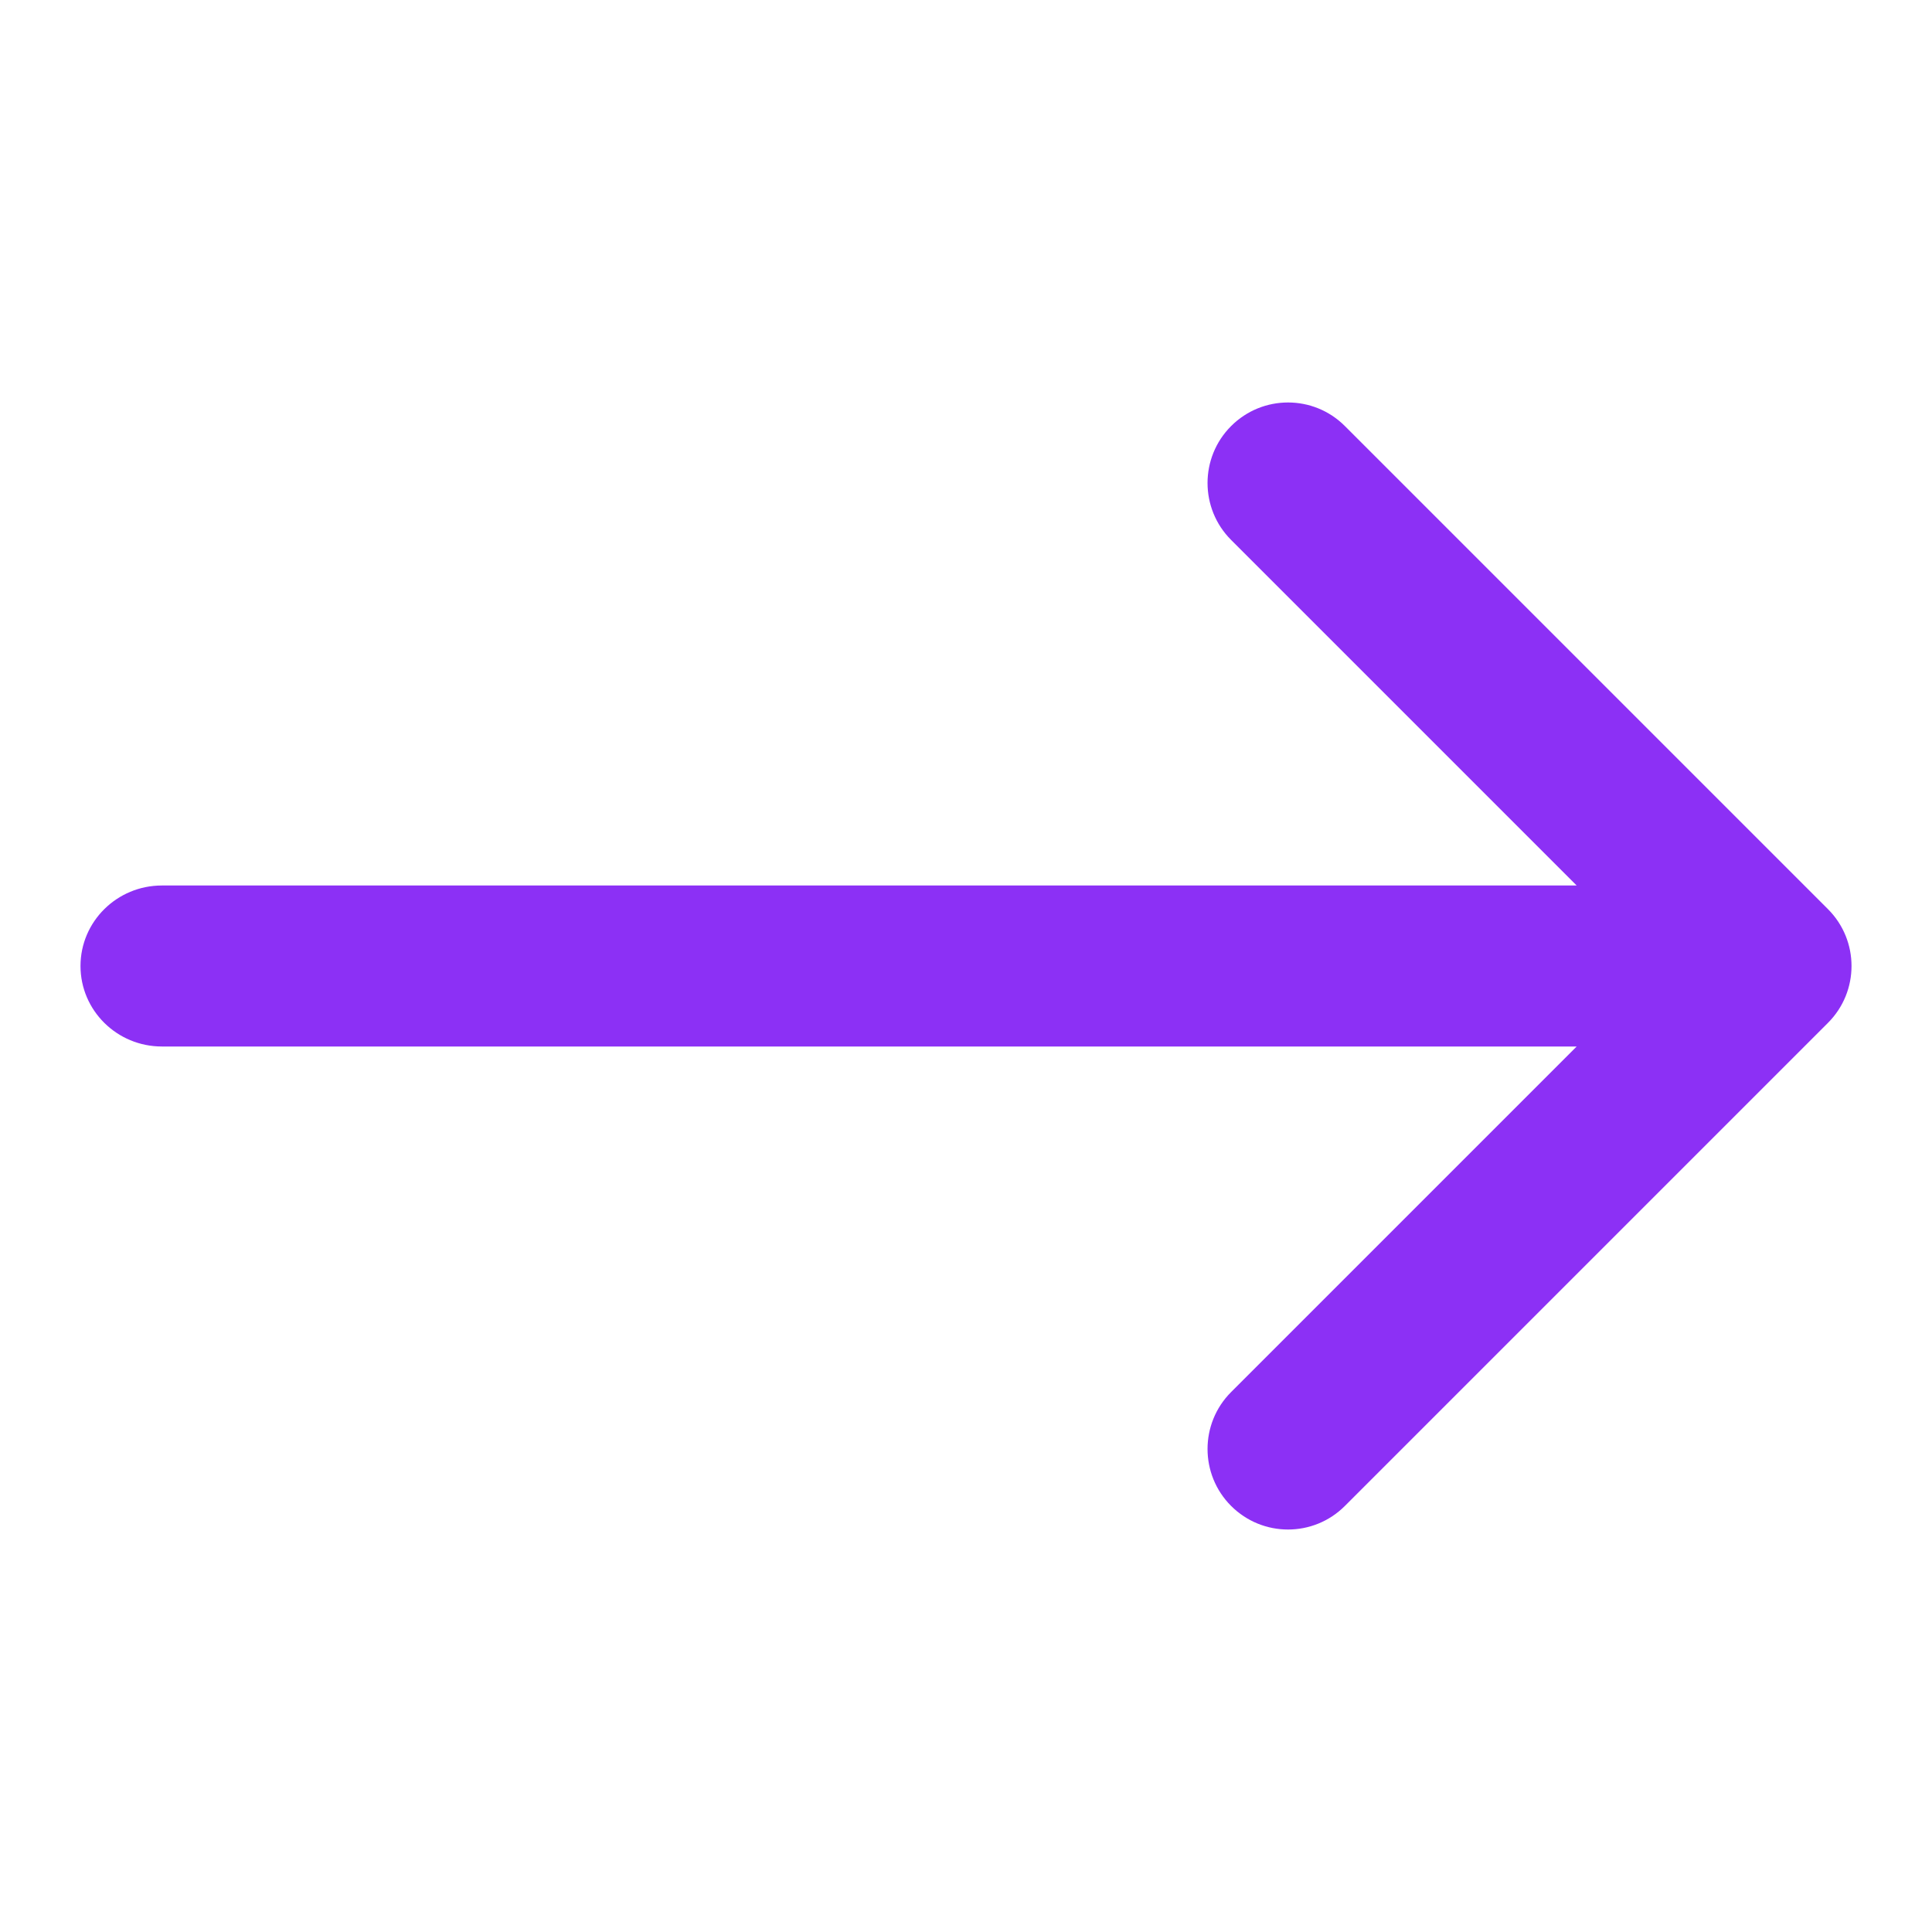
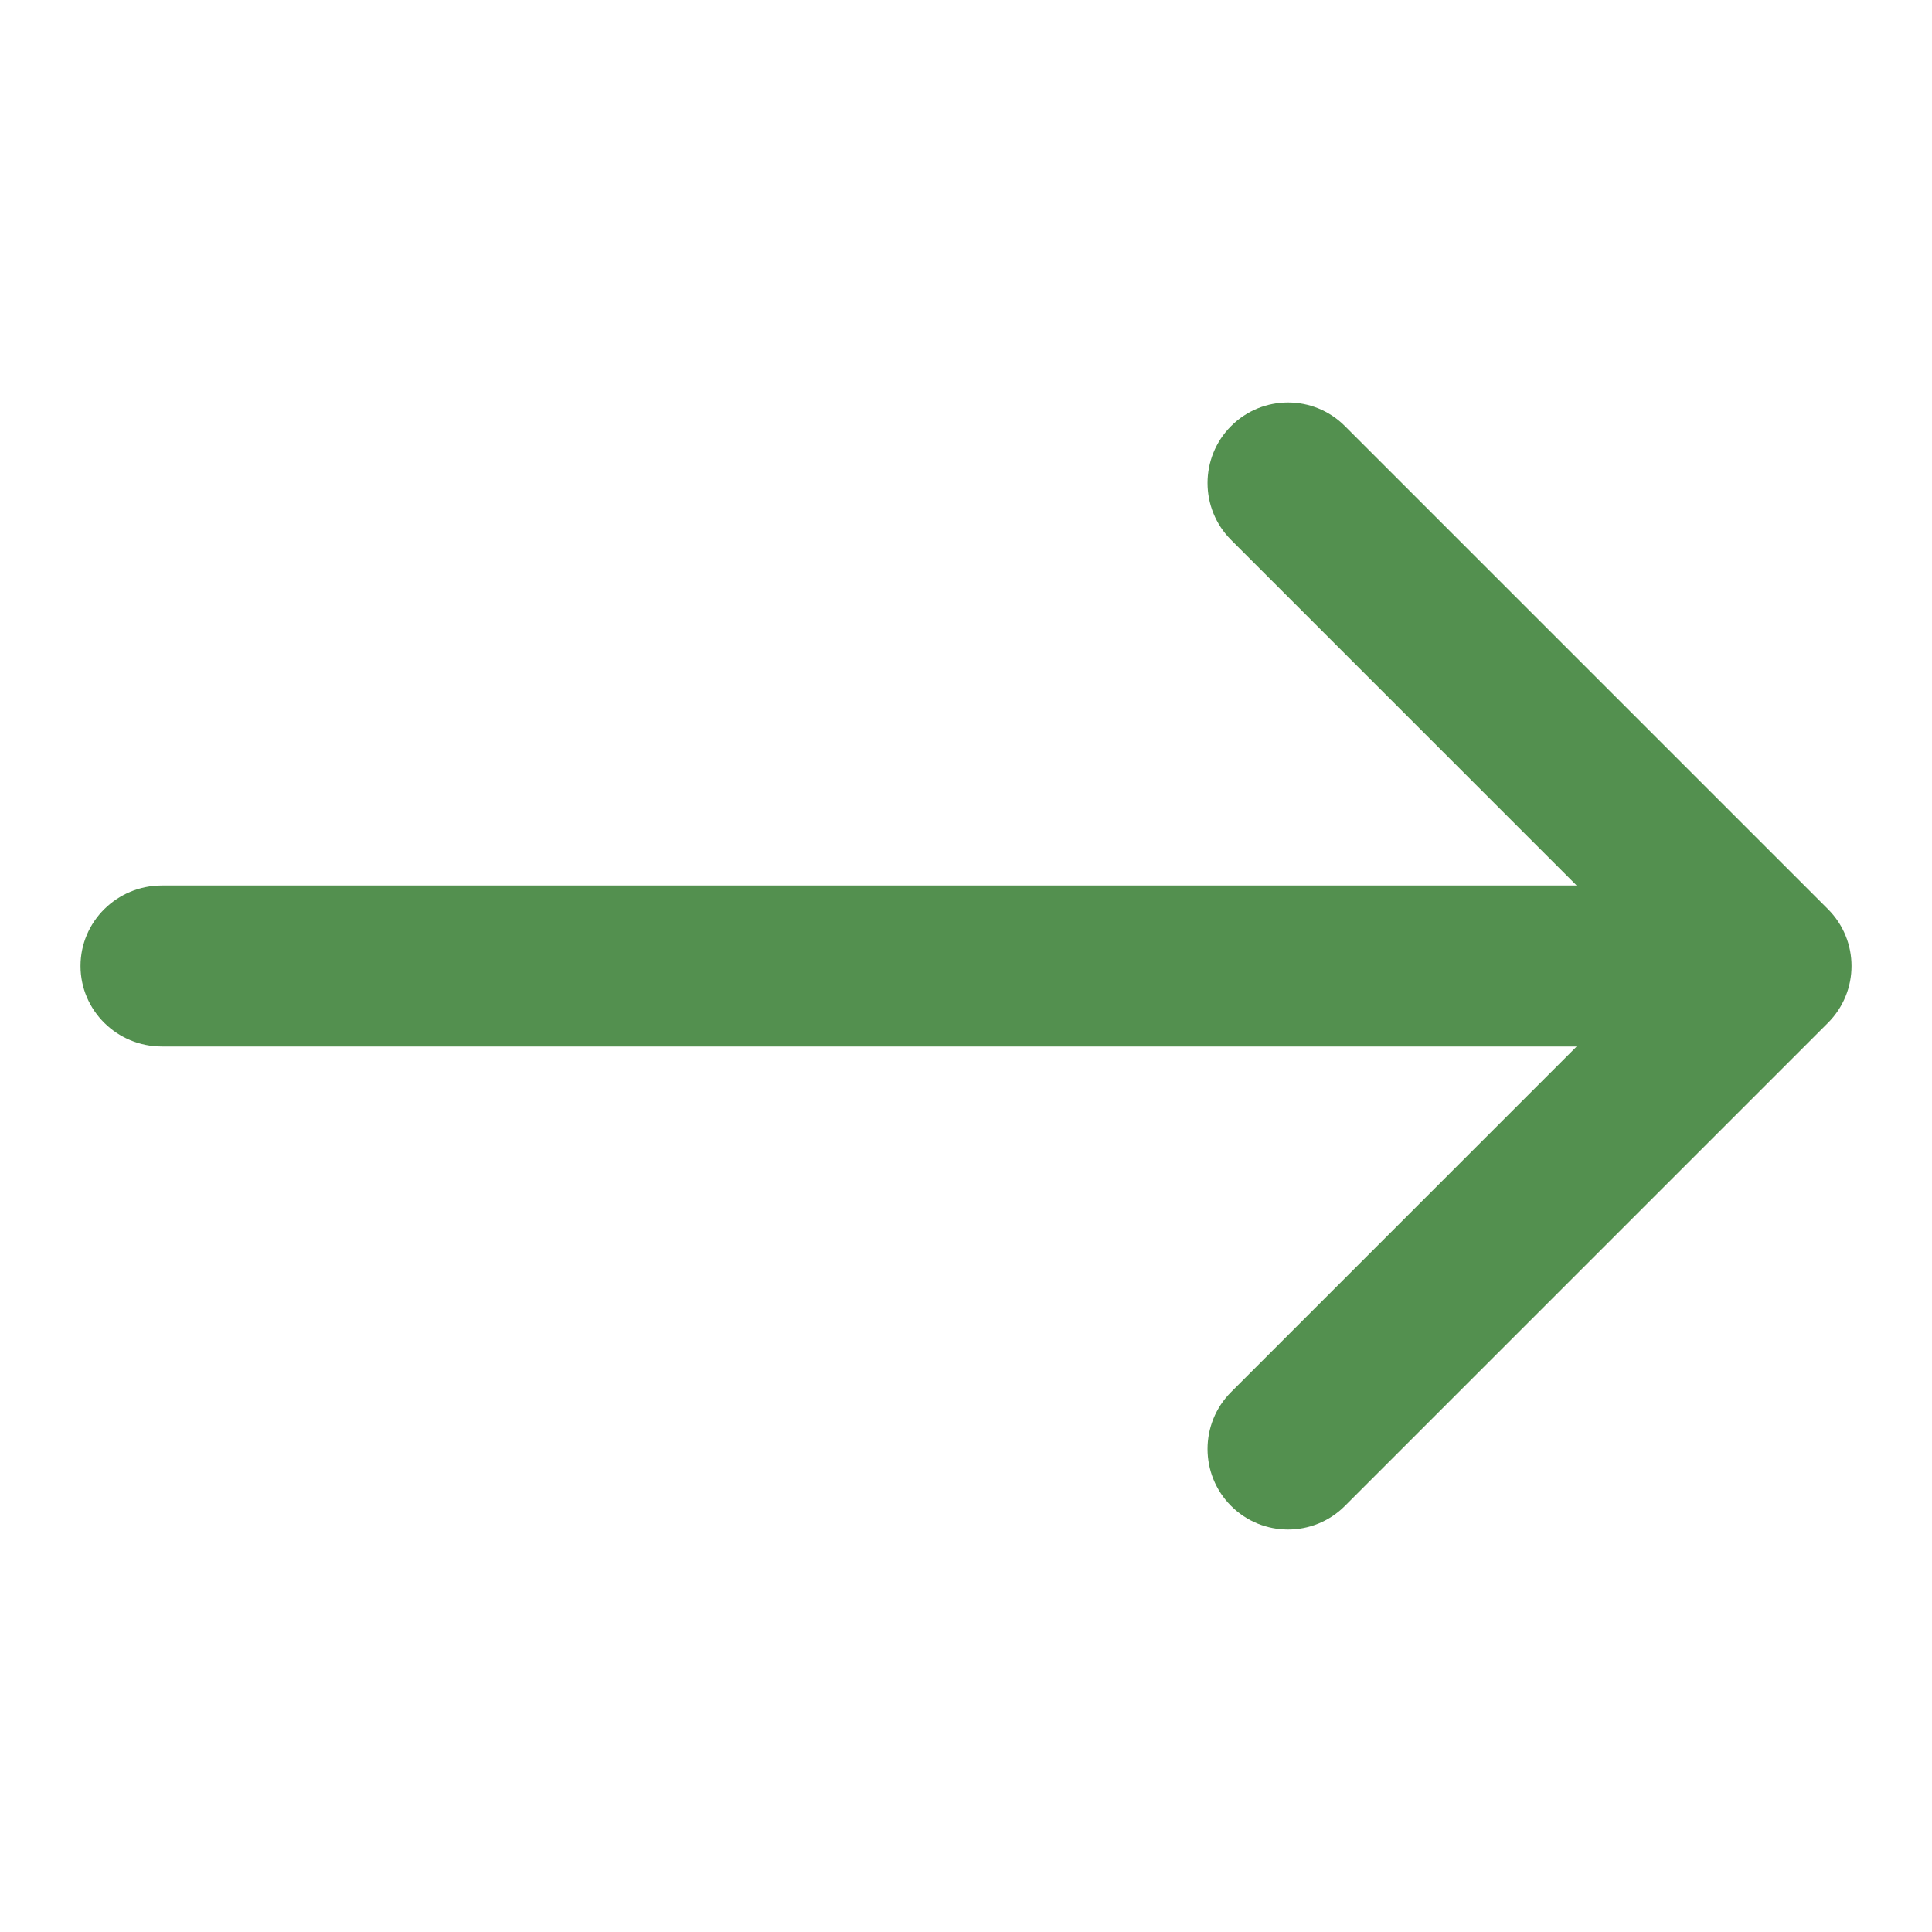
<svg xmlns="http://www.w3.org/2000/svg" width="24" height="24" viewBox="0 0 24 24" fill="none">
-   <path d="M15.293 6.707C14.903 6.317 14.903 5.683 15.293 5.293C15.684 4.902 16.317 4.902 16.707 5.293L22.707 11.293C23.098 11.683 23.098 12.317 22.707 12.707L16.707 18.707C16.317 19.098 15.684 19.098 15.293 18.707C14.903 18.317 14.903 17.683 15.293 17.293L19.586 13H2.011C1.453 13 1 12.552 1 12C1 11.448 1.453 11 2.011 11H19.586L15.293 6.707Z" fill="#8C30F5" />
+   <path d="M15.293 6.707C14.903 6.317 14.903 5.683 15.293 5.293C15.684 4.902 16.317 4.902 16.707 5.293L22.707 11.293C23.098 11.683 23.098 12.317 22.707 12.707L16.707 18.707C16.317 19.098 15.684 19.098 15.293 18.707C14.903 18.317 14.903 17.683 15.293 17.293L19.586 13H2.011C1.453 13 1 12.552 1 12C1 11.448 1.453 11 2.011 11H19.586L15.293 6.707Z" fill="#53904f" />
</svg>
